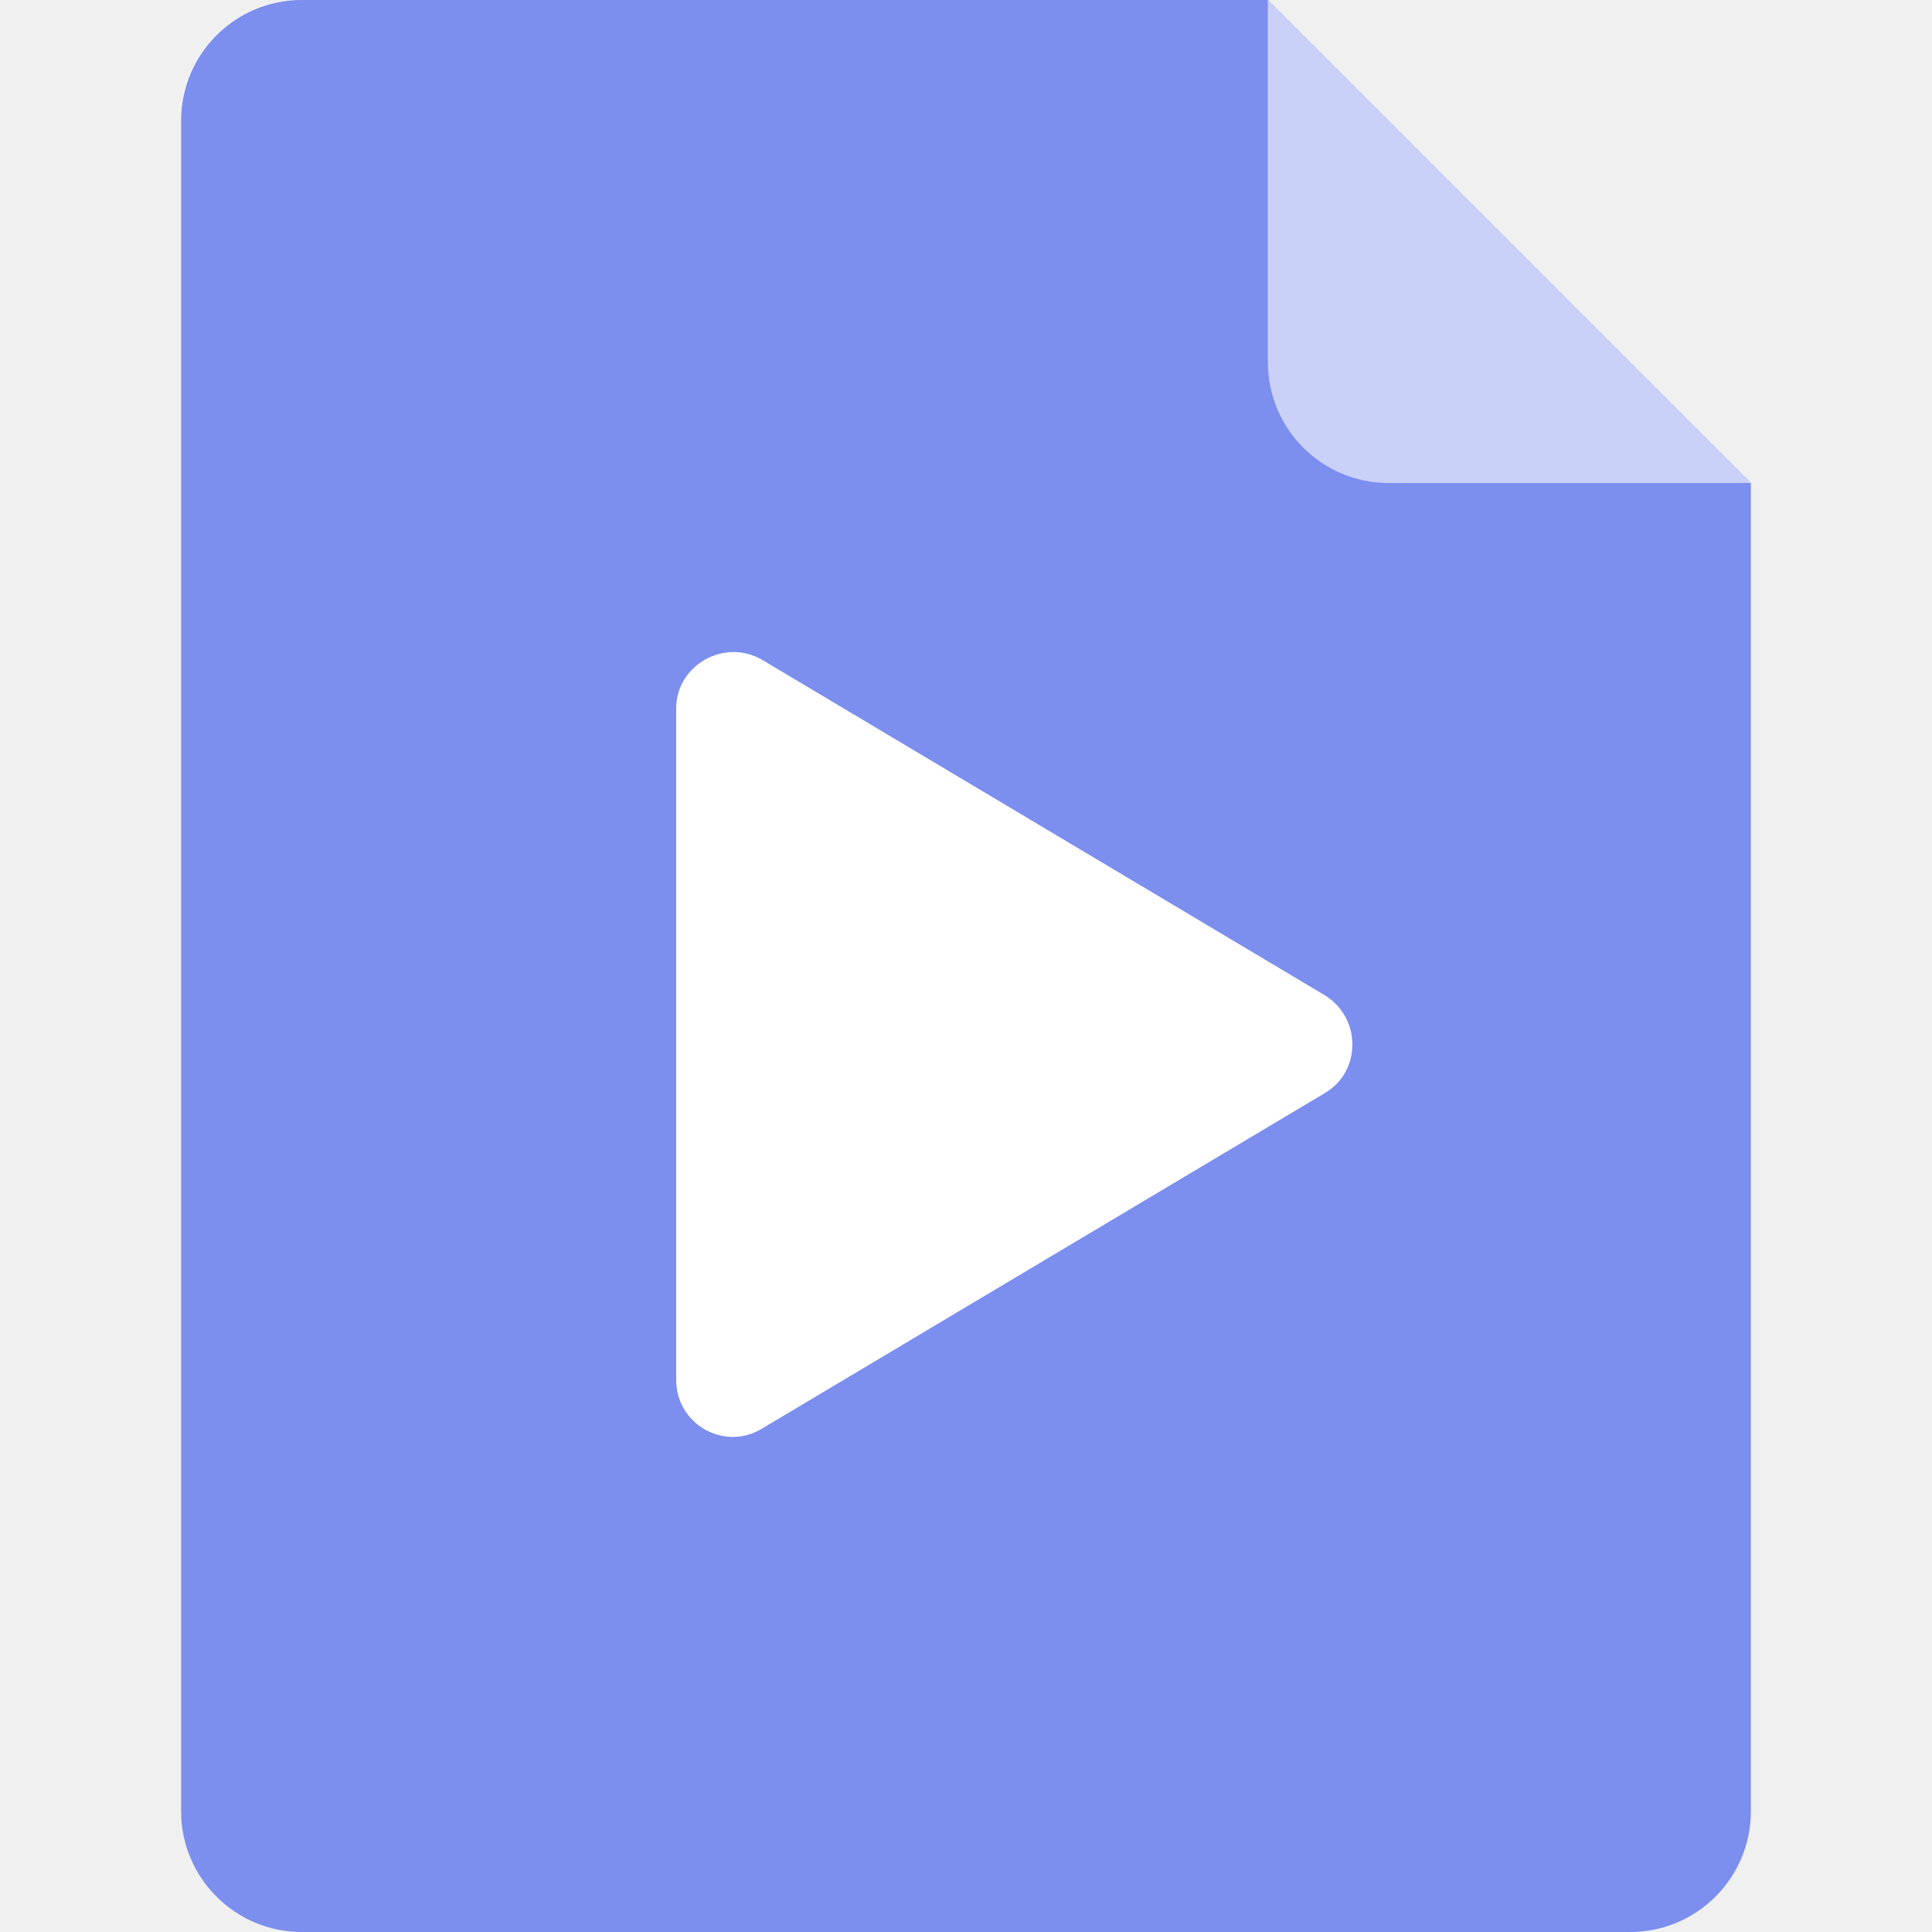
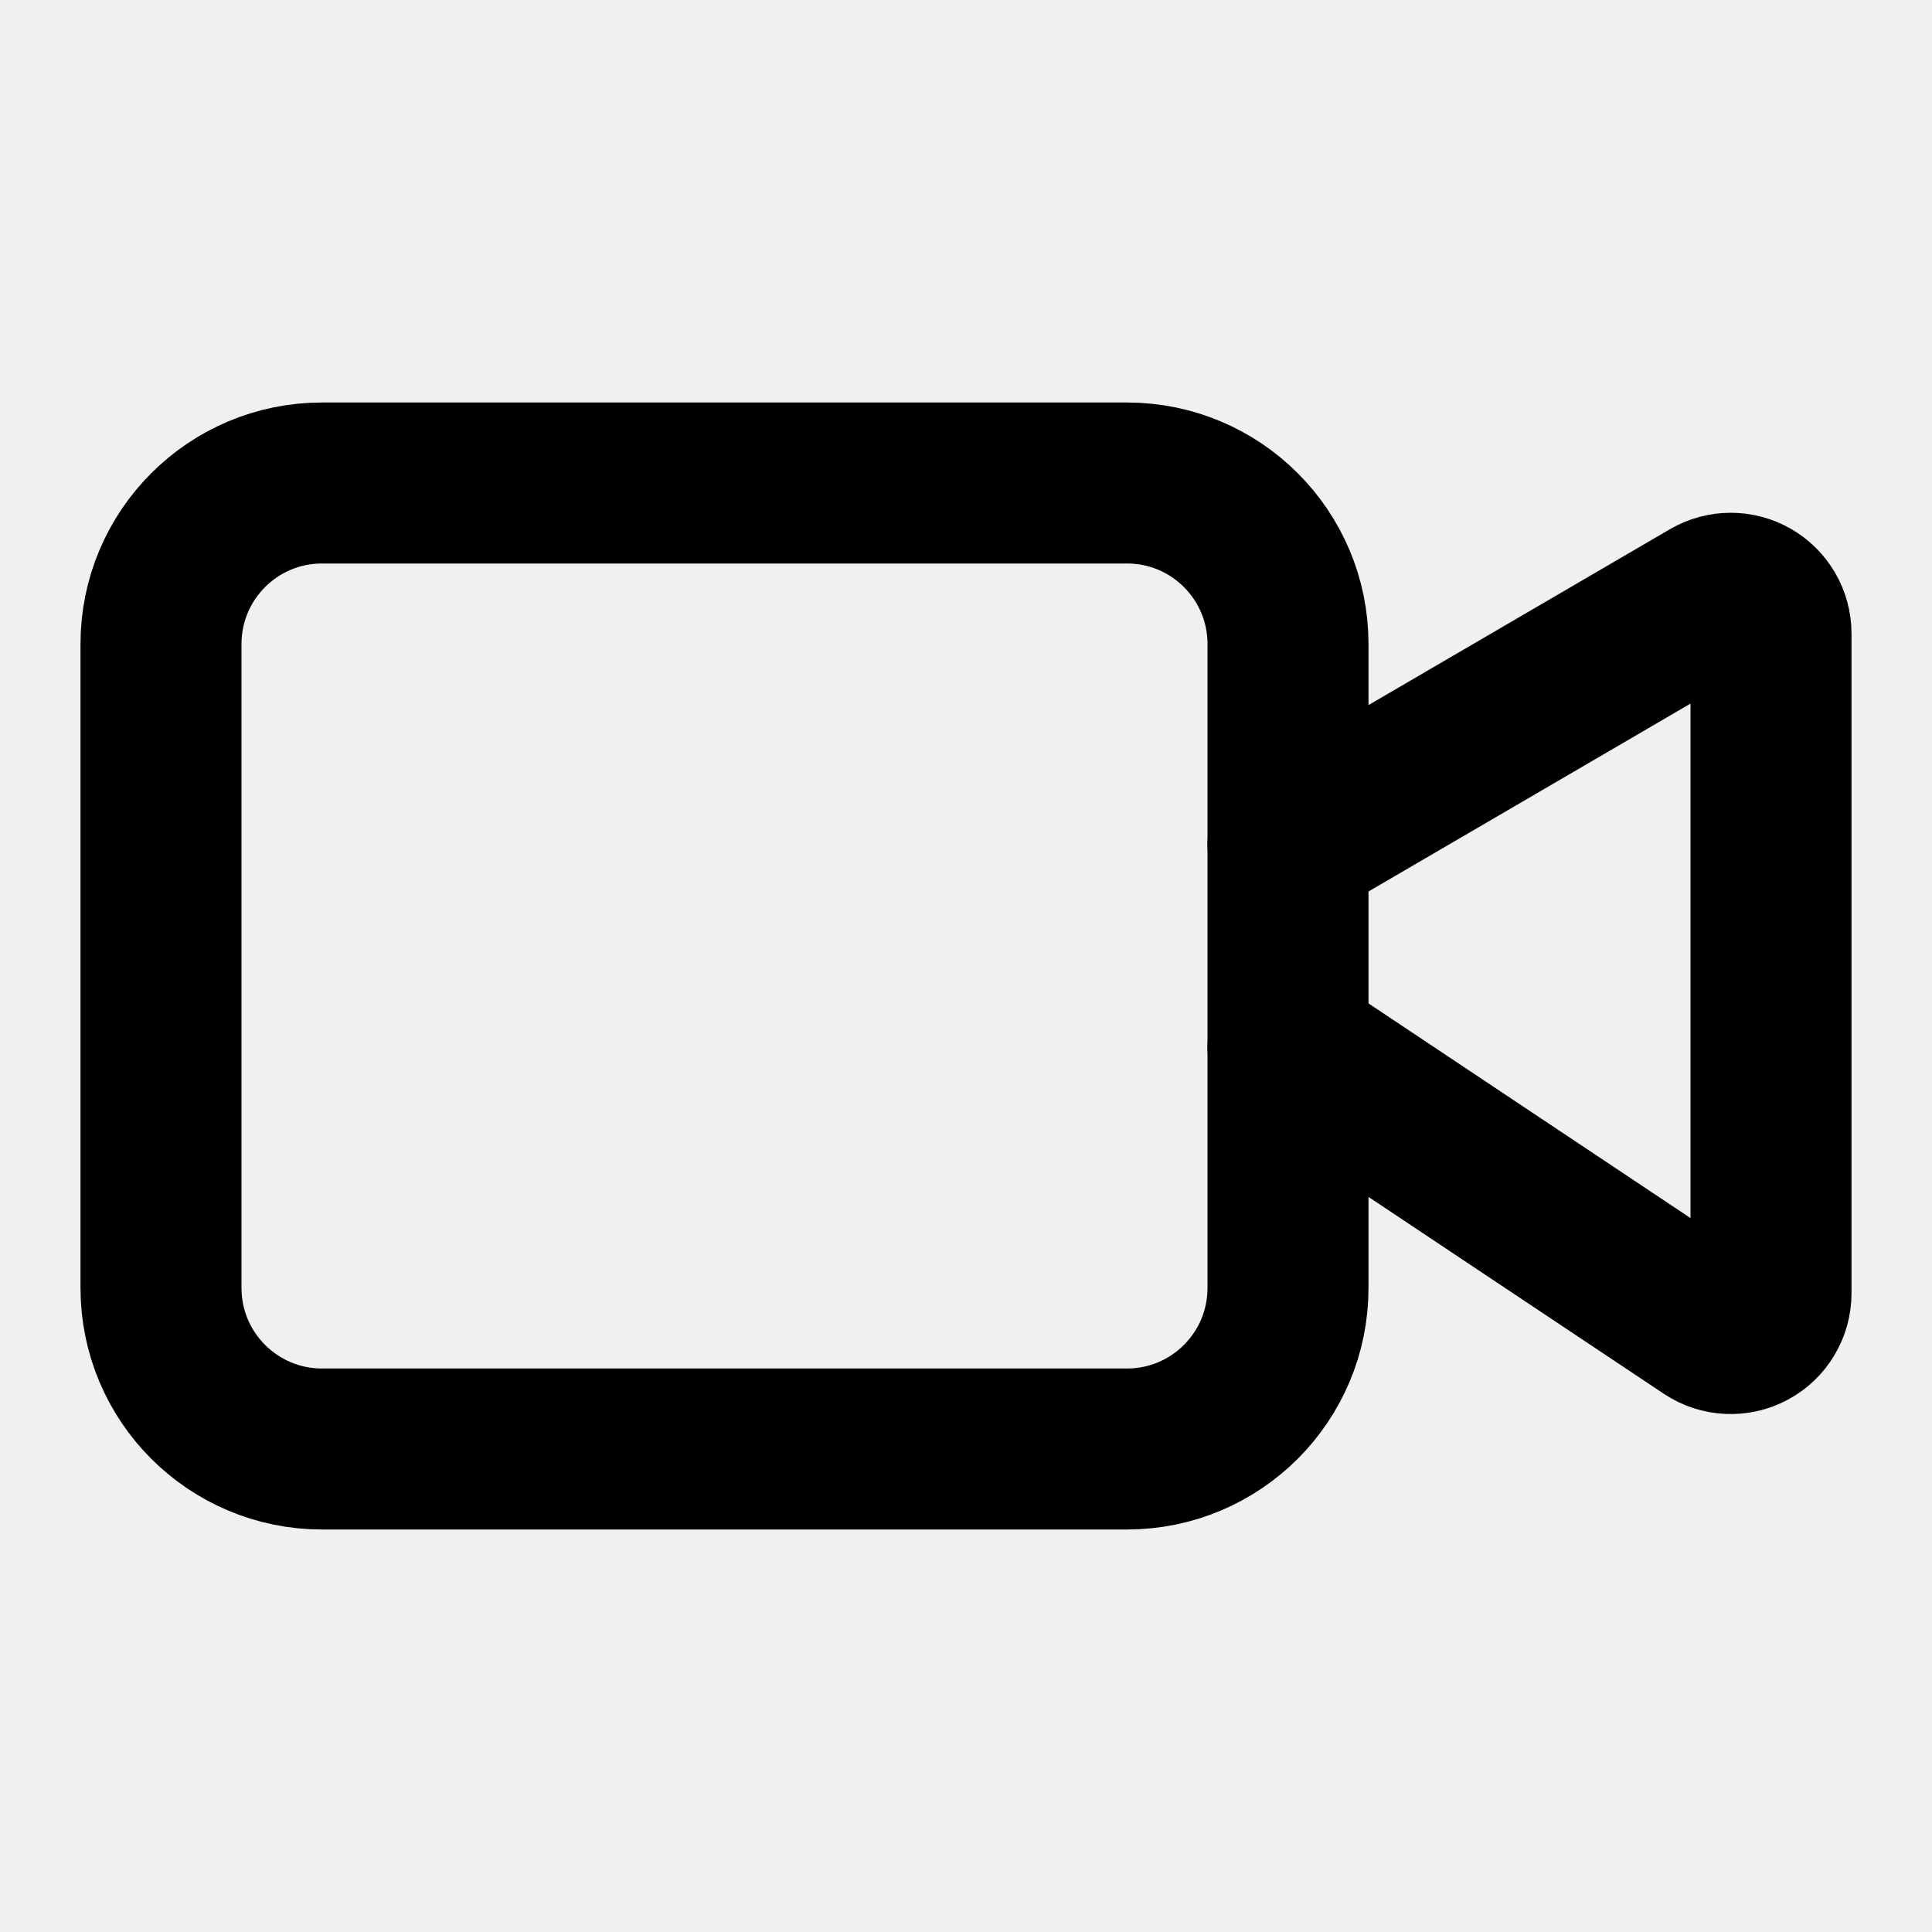
- <svg xmlns="http://www.w3.org/2000/svg" t="1719992638380" class="icon" viewBox="0 0 1024 1024" version="1.1" p-id="3663" width="200" height="200">
-   <path d="M160 0h512l256 256v704c0 35.347-28.653 64-64 64H160c-35.347 0-64-28.653-64-64V64c0-35.347 28.653-64 64-64z" fill="#7C8EEE" p-id="3664" />
-   <path d="M702.298 579.29l-298.566 177.984c-19.949 12.019-45.331-2.413-45.331-25.856v-355.968c0-22.848 25.382-37.274 45.331-25.856l298.56 177.984c19.341 12.032 19.341 40.288 0 51.712z" fill="#FFFFFF" p-id="3665" />
-   <path d="M672 0l256 256h-192c-35.347 0-64-28.653-64-64V0z" fill="#CAD1F8" p-id="3666" />
+ <svg xmlns="http://www.w3.org/2000/svg" class="lucide lucide-video" width="24" height="24" viewBox="0 0 24 24" fill="none" stroke="currentColor" stroke-width="2" stroke-linecap="round" stroke-linejoin="round">
+   <path d="m16 13 5.223 3.482a.5.5 0 0 0 .777-.416V7.87a.5.5 0 0 0-.752-.432L16 10.5" />
+   <rect x="2" y="6" width="14" height="12" rx="2" />
</svg>
